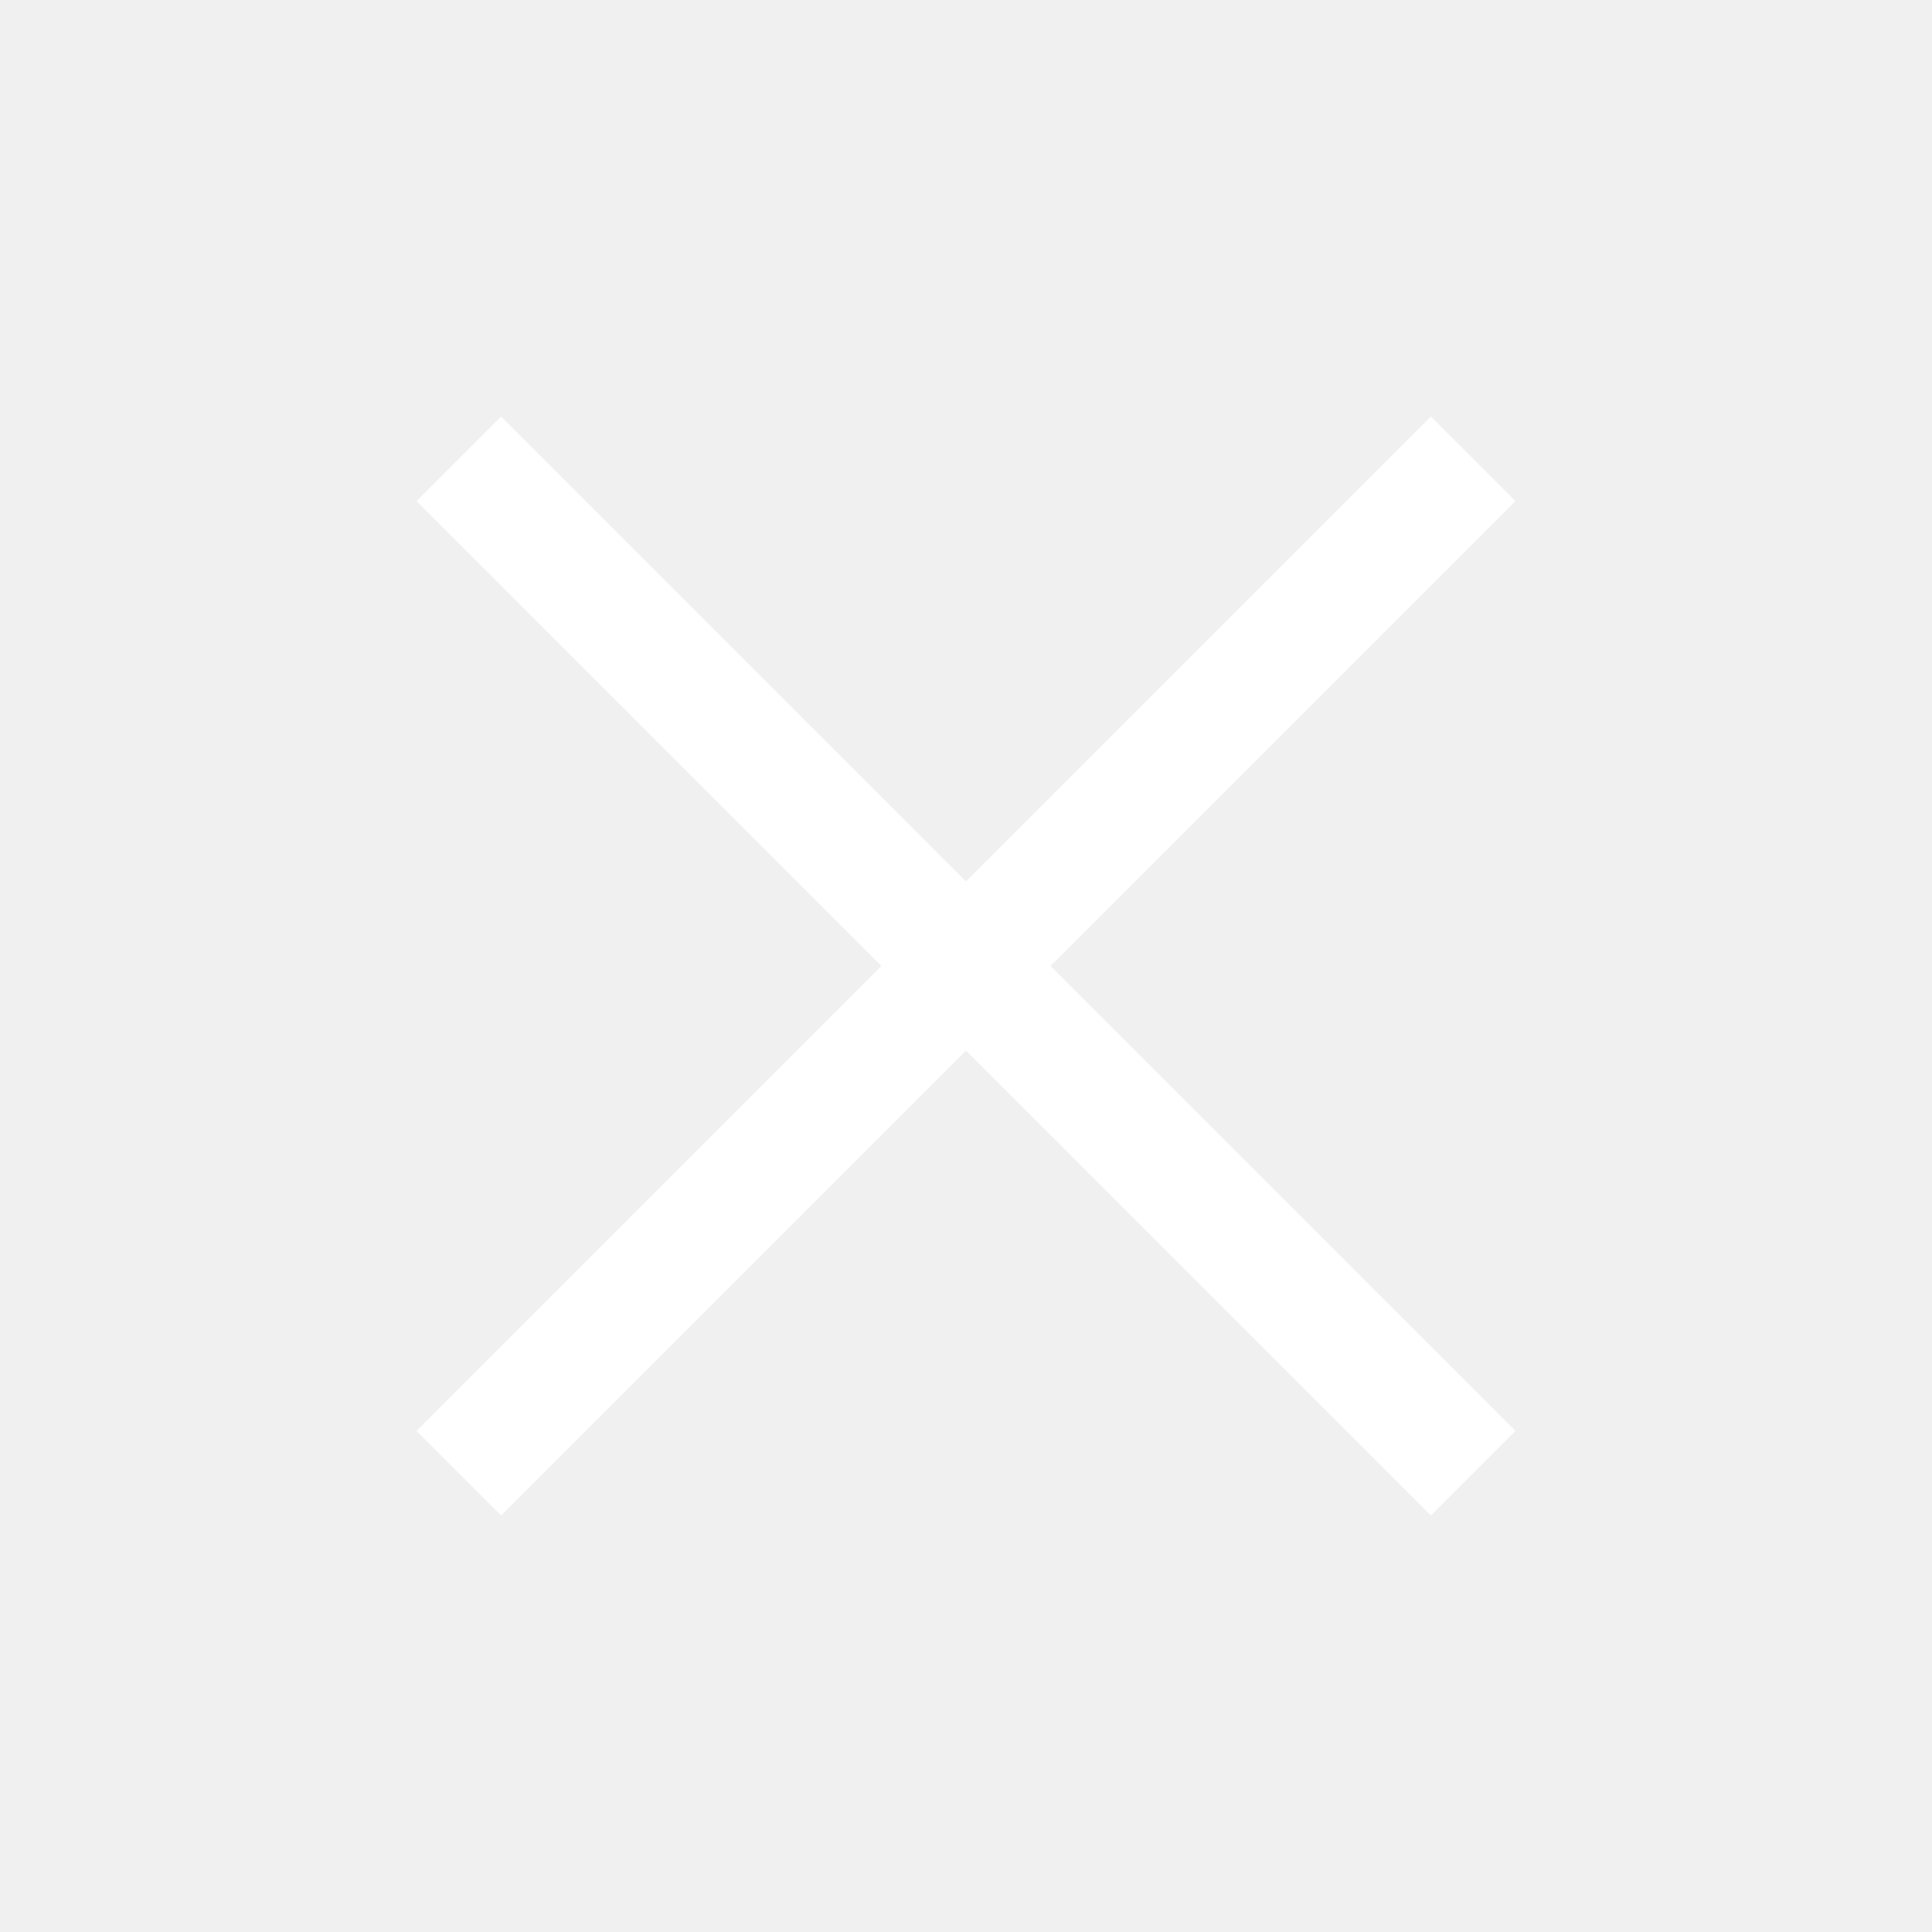
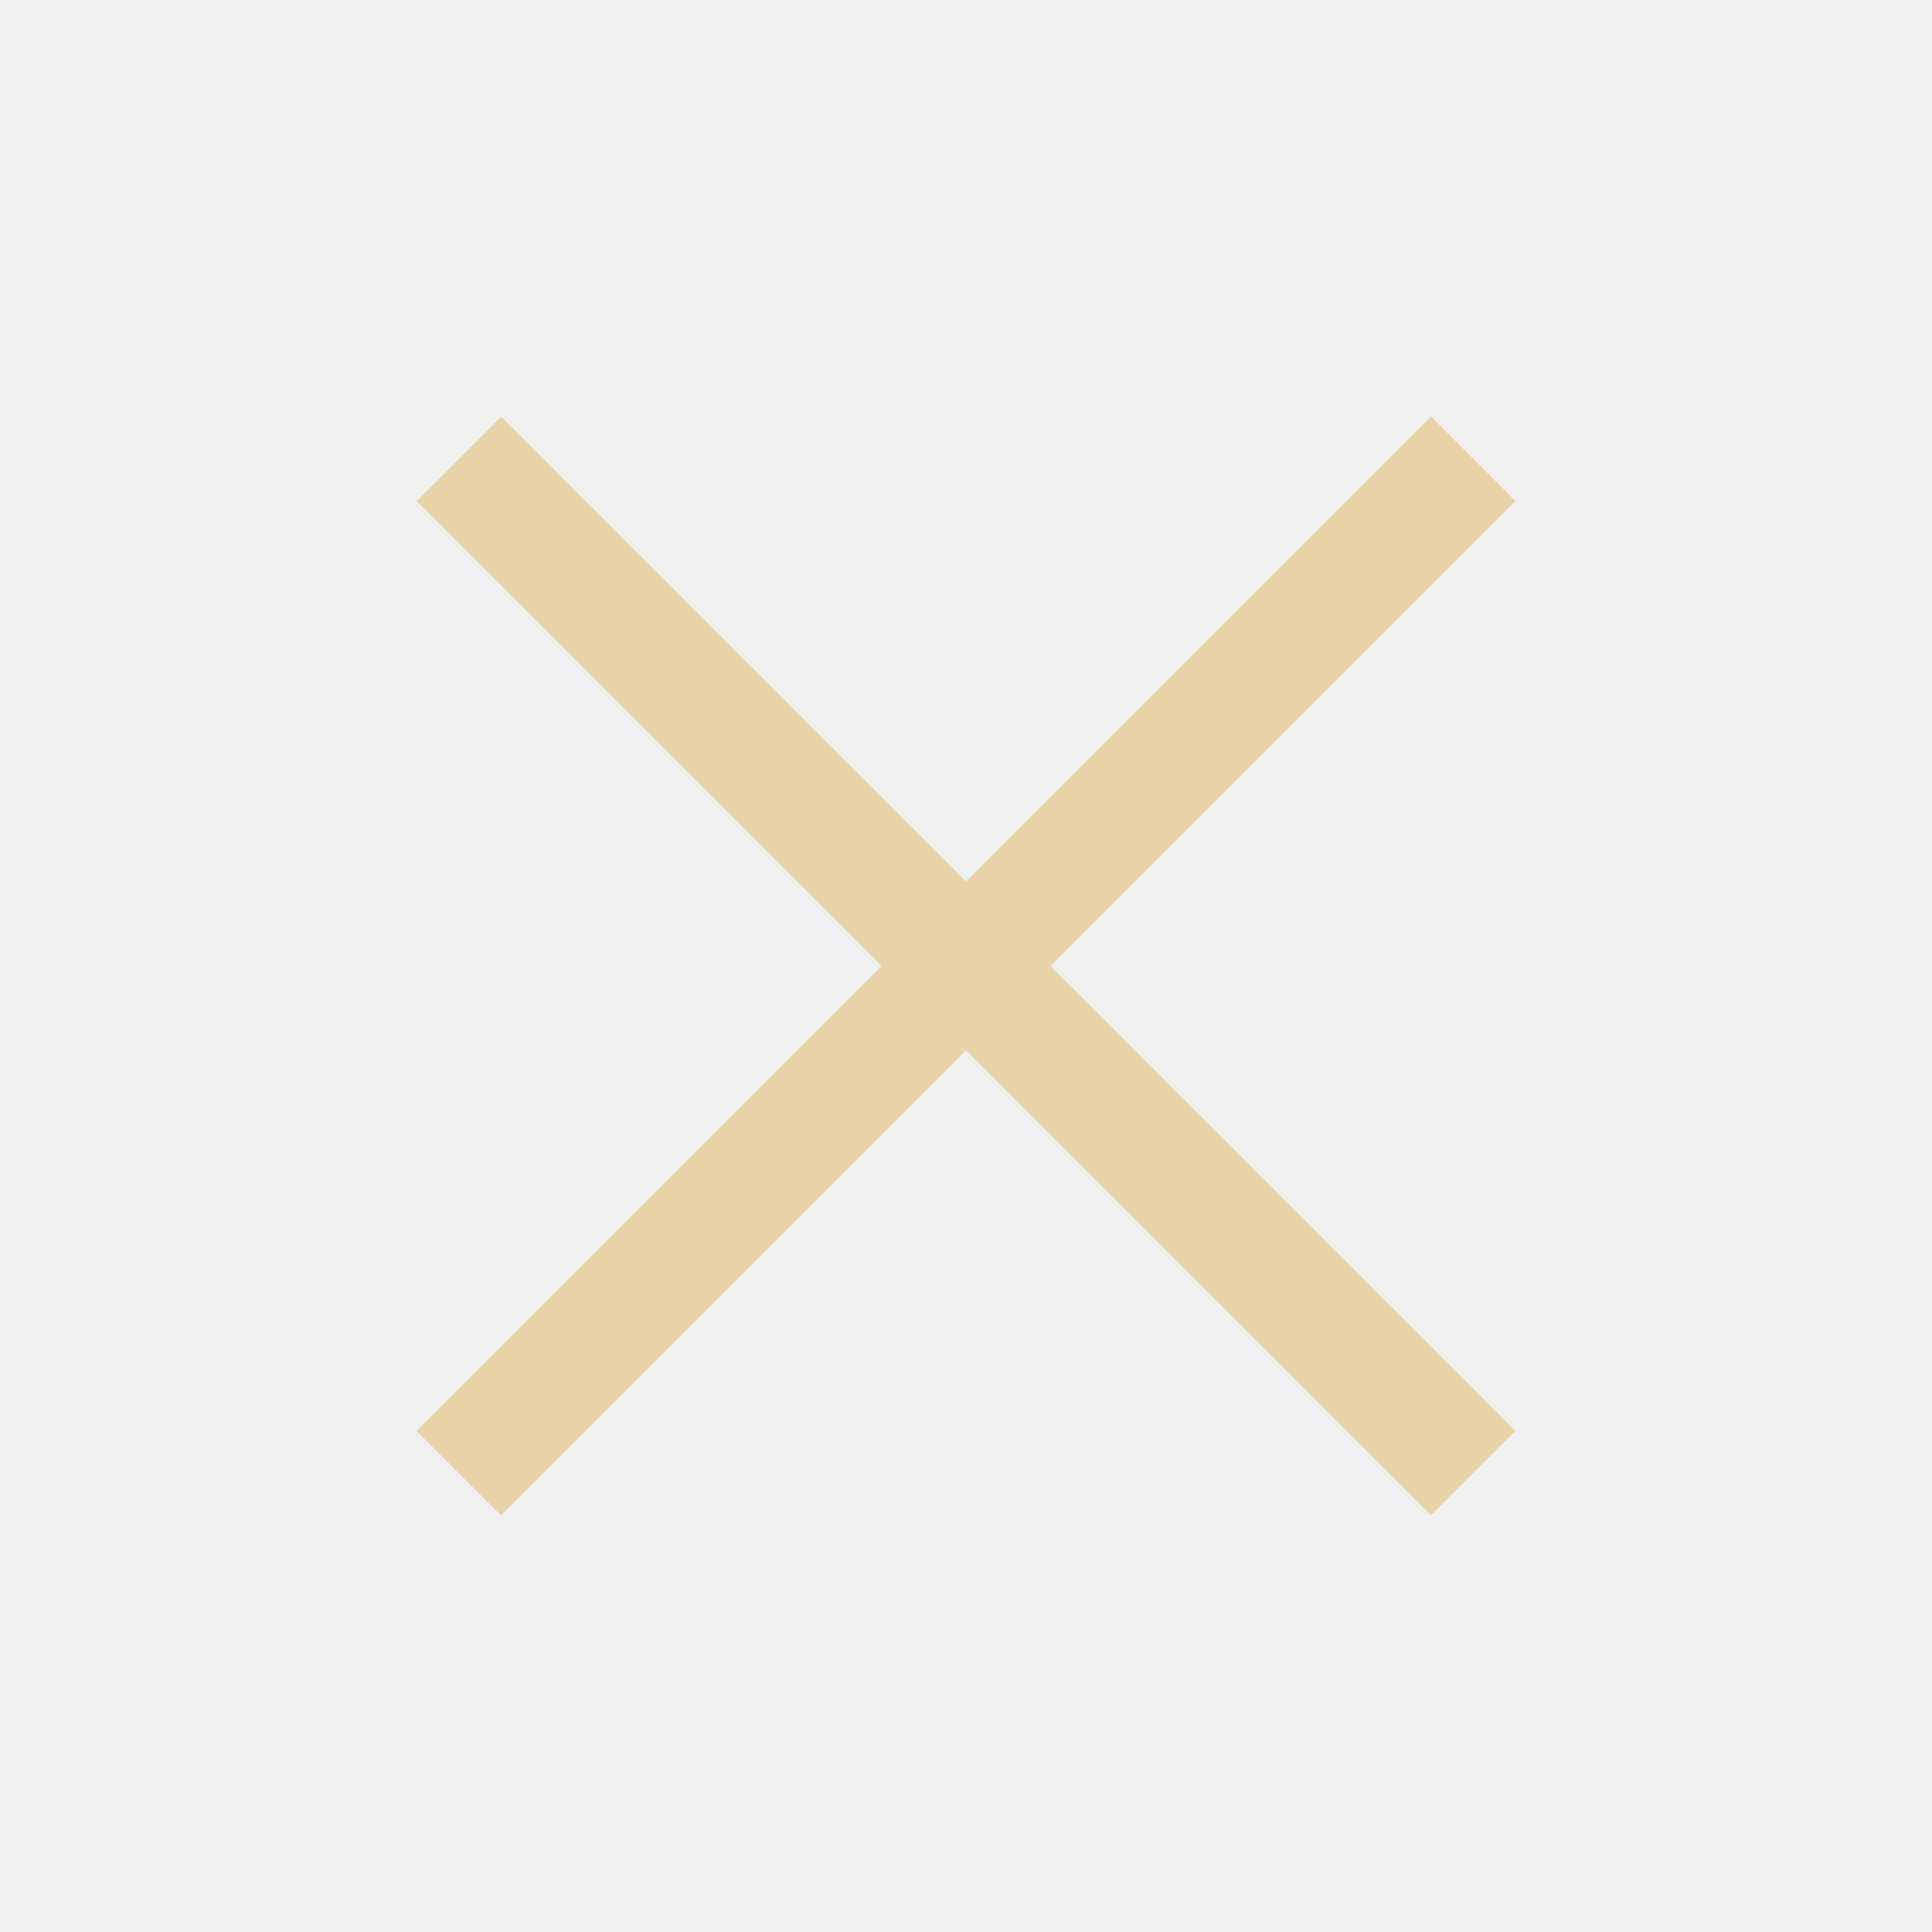
- <svg xmlns="http://www.w3.org/2000/svg" height="48" width="48" fill="white">
+ <svg xmlns="http://www.w3.org/2000/svg" height="48" width="48" fill="#e9d4a9">
  <path d="m12.45 37.65-2.1-2.1L21.9 24 10.35 12.45l2.1-2.1L24 21.9l11.55-11.55 2.1 2.1L26.1 24l11.55 11.55-2.1 2.1L24 26.1Z" />
</svg>
